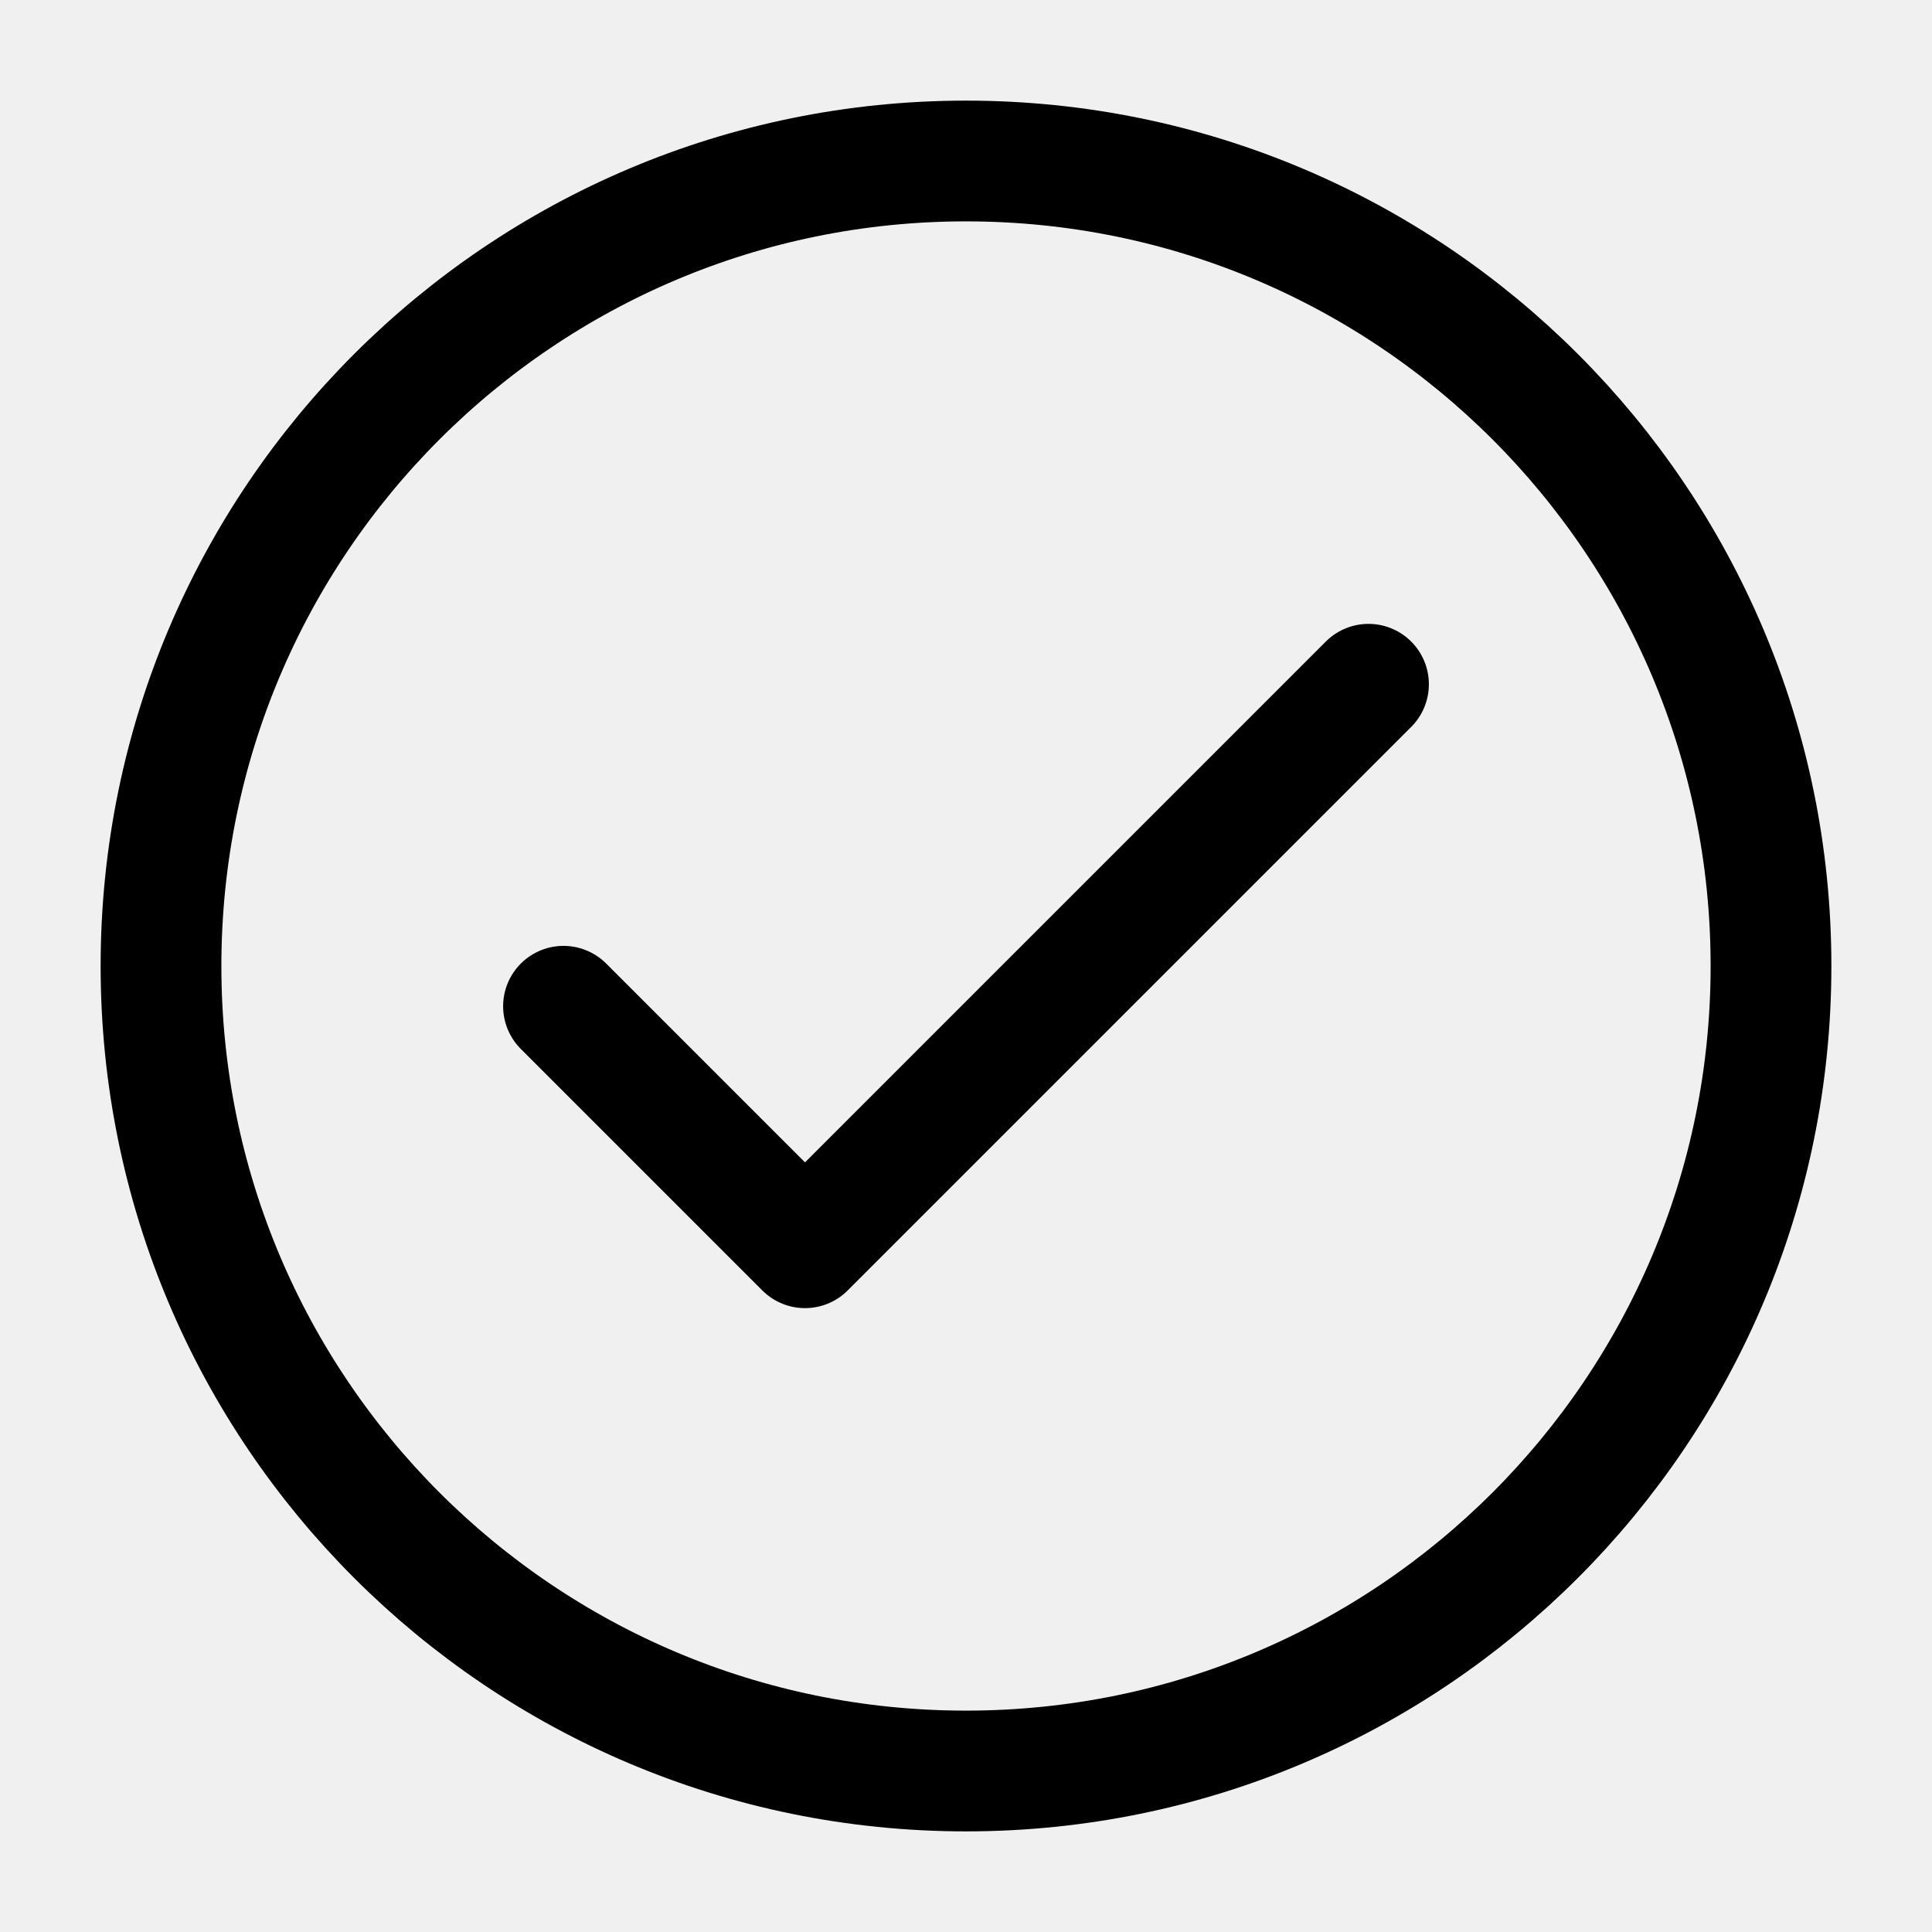
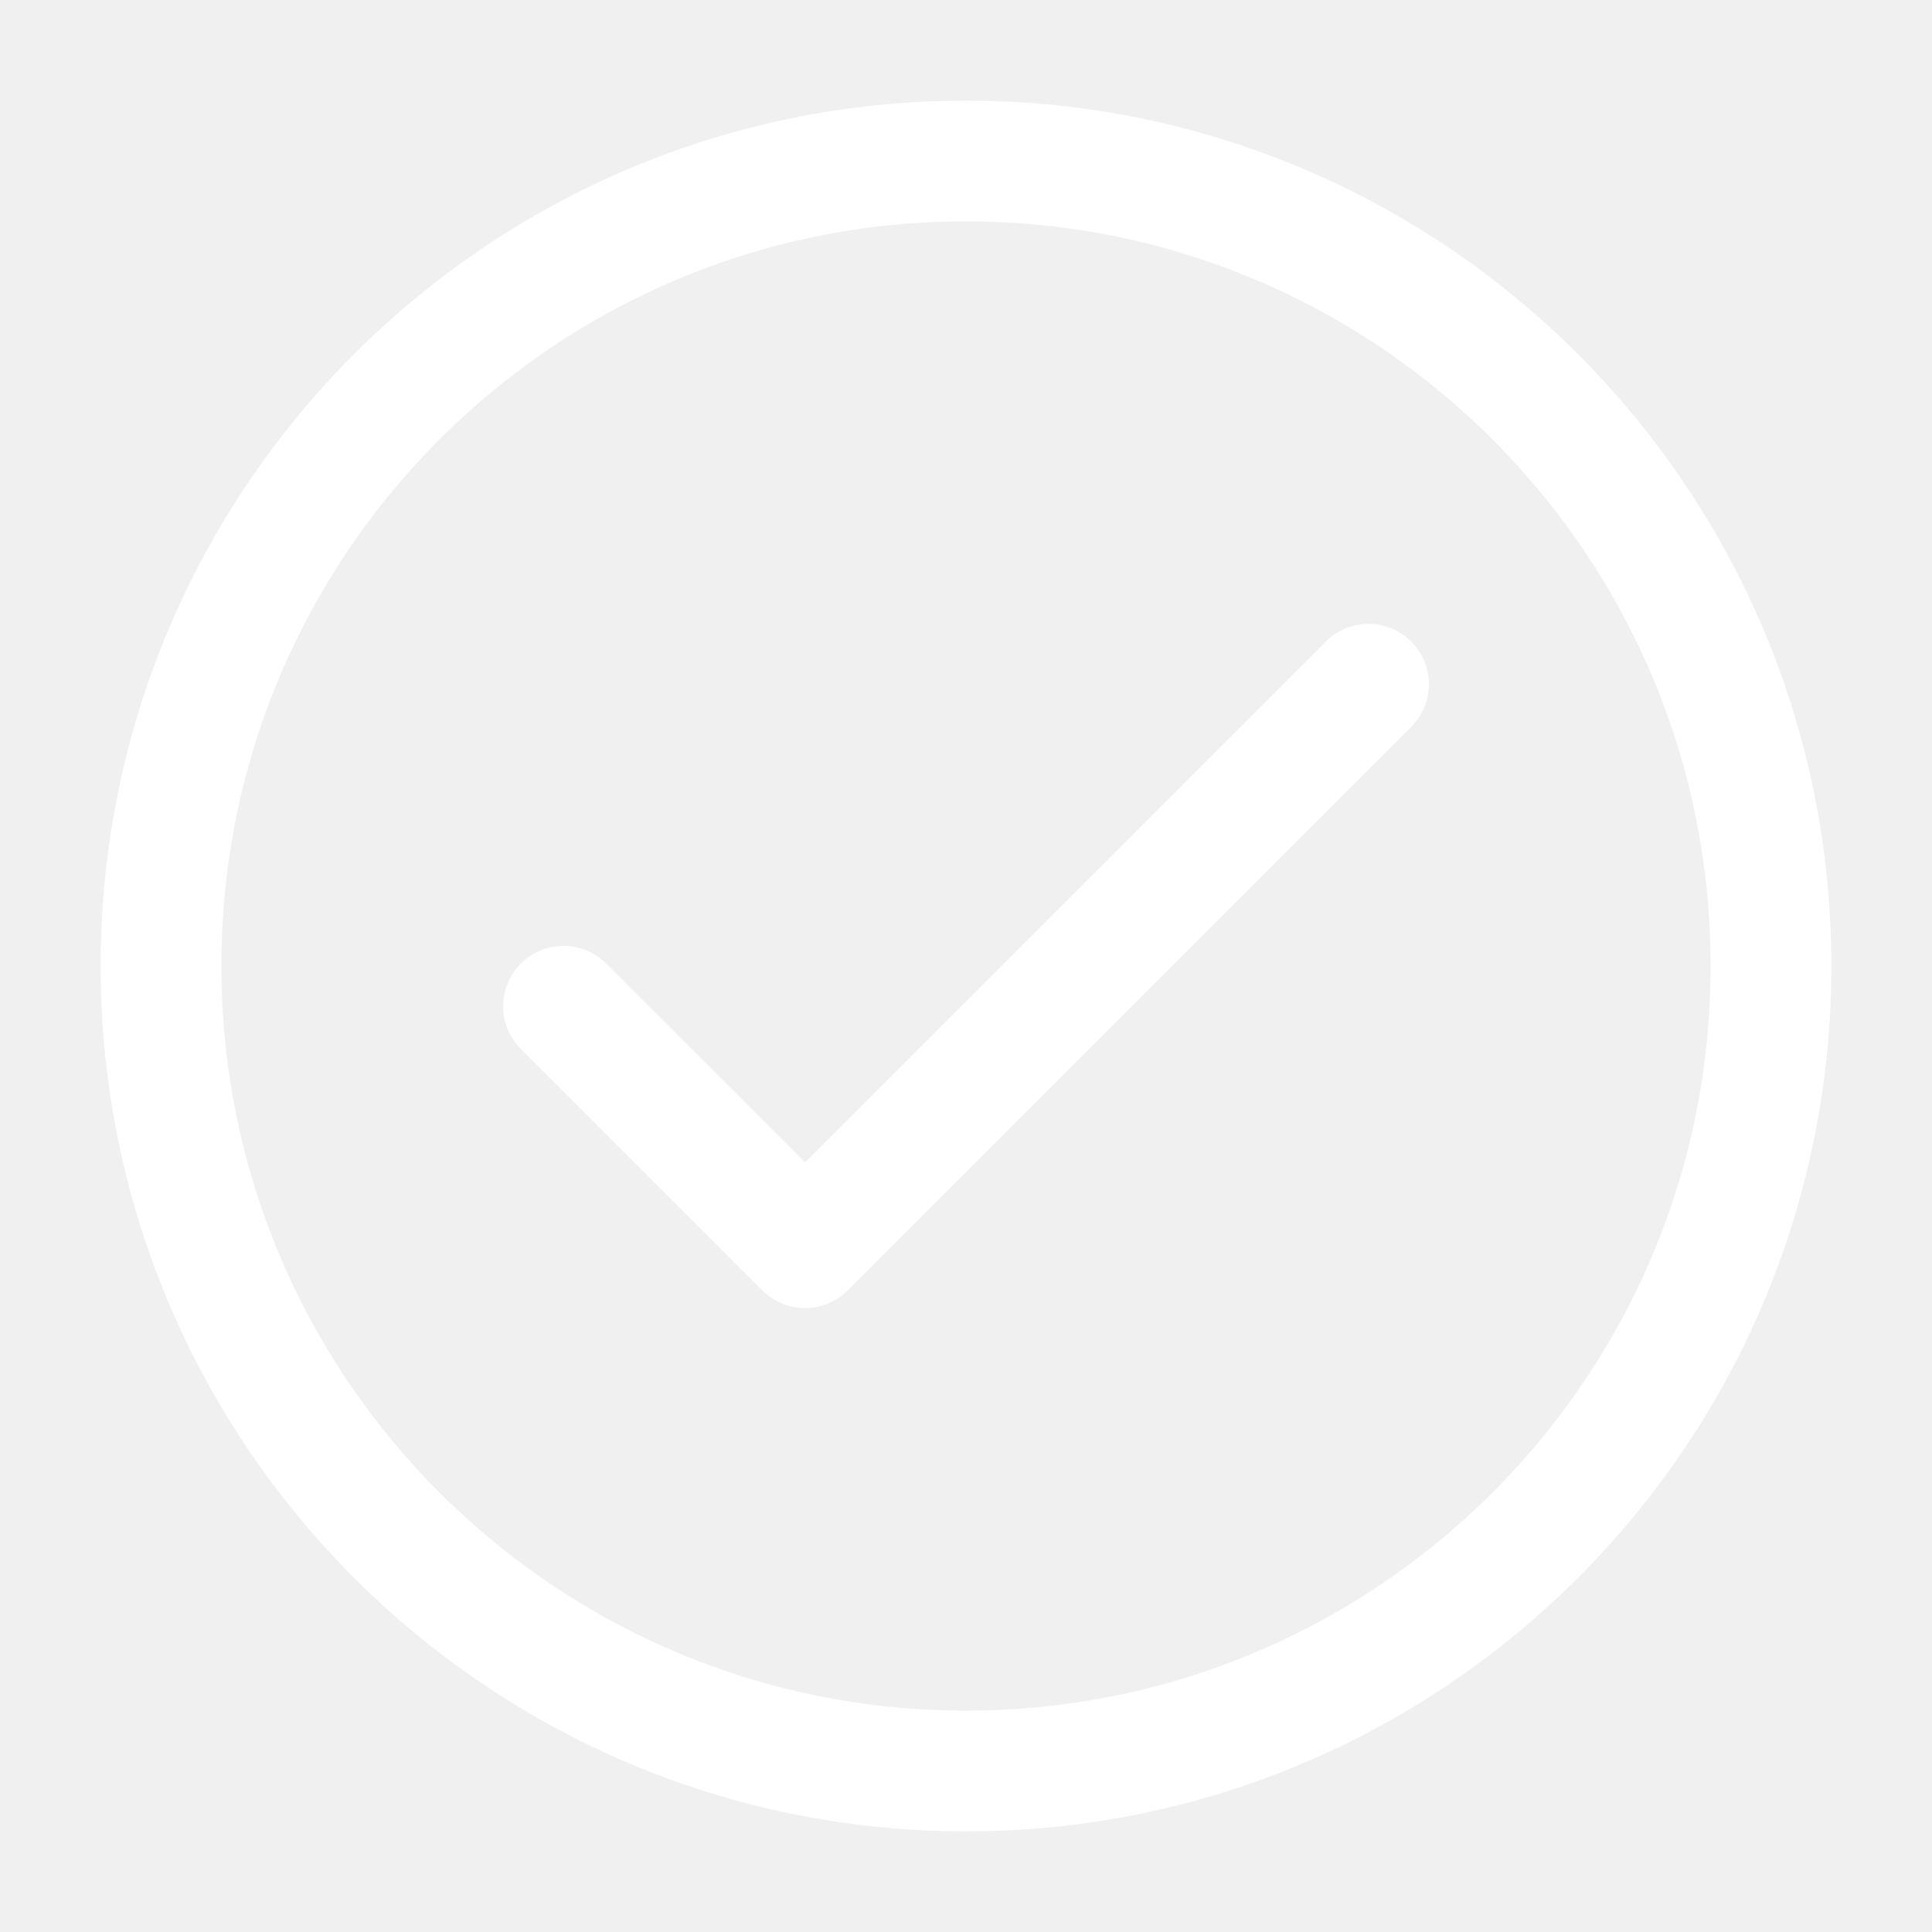
- <svg xmlns="http://www.w3.org/2000/svg" width="24px" height="24px" stroke-width="1.5" viewBox="0 0 24 24" fill="none" color="#000000">
-   <path d="M7 12.5l3 3 7-7" stroke="#000000" stroke-width="1.5" stroke-linecap="round" stroke-linejoin="round" />
-   <path d="M12 22c5.523 0 10-4.477 10-10S17.523 2 12 2 2 6.477 2 12s4.477 10 10 10z" stroke="#000000" stroke-width="1.5" stroke-linecap="round" stroke-linejoin="round" />
+ <svg xmlns="http://www.w3.org/2000/svg" width="24px" height="24px" stroke-width="1.5" viewBox="0 0 24 24" fill="none" color="#FFF">
+   <path d="M7 12.5l3 3 7-7" stroke="#FFF" stroke-width="1.5" stroke-linecap="round" stroke-linejoin="round" />
+   <path d="M12 22c5.523 0 10-4.477 10-10S17.523 2 12 2 2 6.477 2 12s4.477 10 10 10z" stroke="#FFF" stroke-width="1.5" stroke-linecap="round" stroke-linejoin="round" />
</svg>
